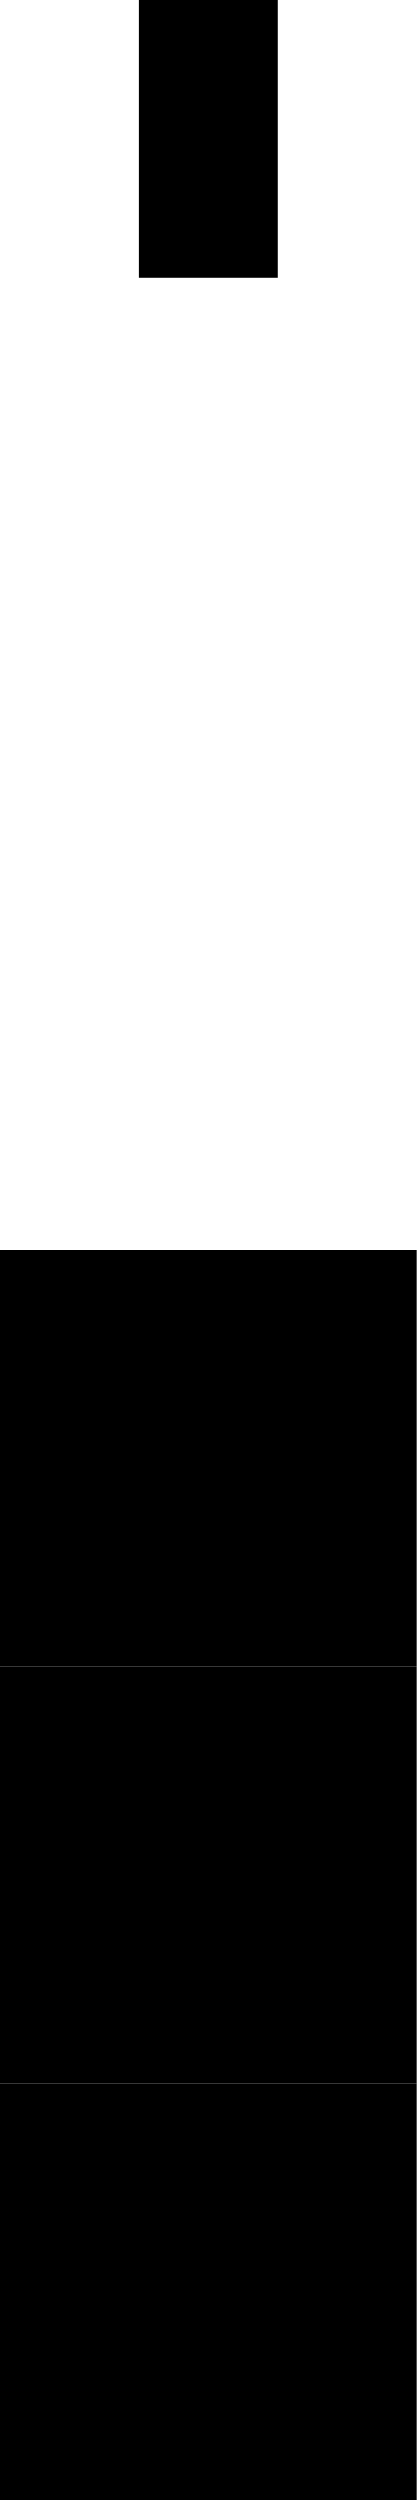
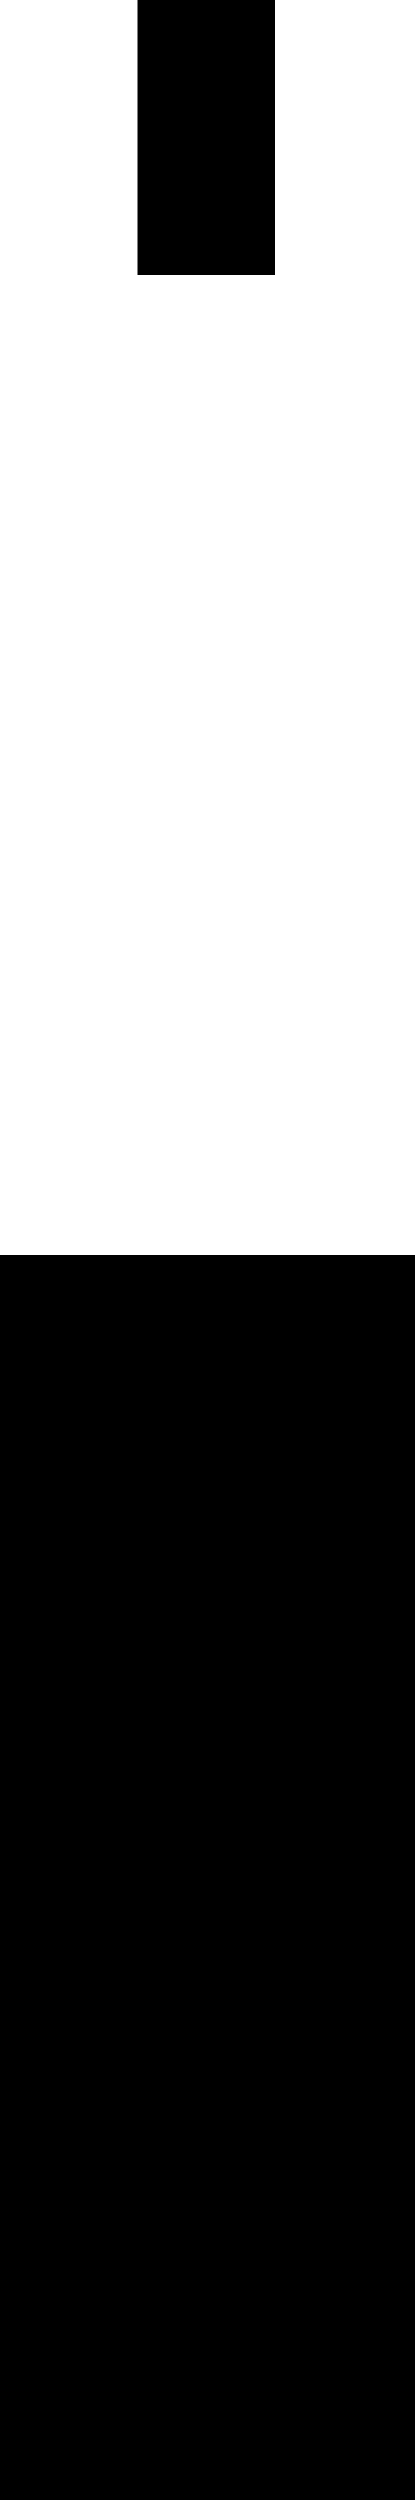
- <svg width="3" height="18">
-   <rect width="3" height="3" fill="black" x="0" y="15" />
-   <rect width="3" height="3" fill="black" x="0" y="12" />
-   <rect width="3" height="3" fill="black" x="0" y="9" />
-   <rect width="1" height="2" fill="black" x="1" y="0" />
+ <svg viewBox="0 0 166 1000">
+   <rect width="166" height="166" fill="black" x="0" y="834" />
+   <rect width="166" height="166" fill="black" x="0" y="668" />
+   <rect width="166" height="166" fill="black" x="0" y="502" />
+   <rect width="55" height="110" fill="black" x="55" y="0" />
</svg>
